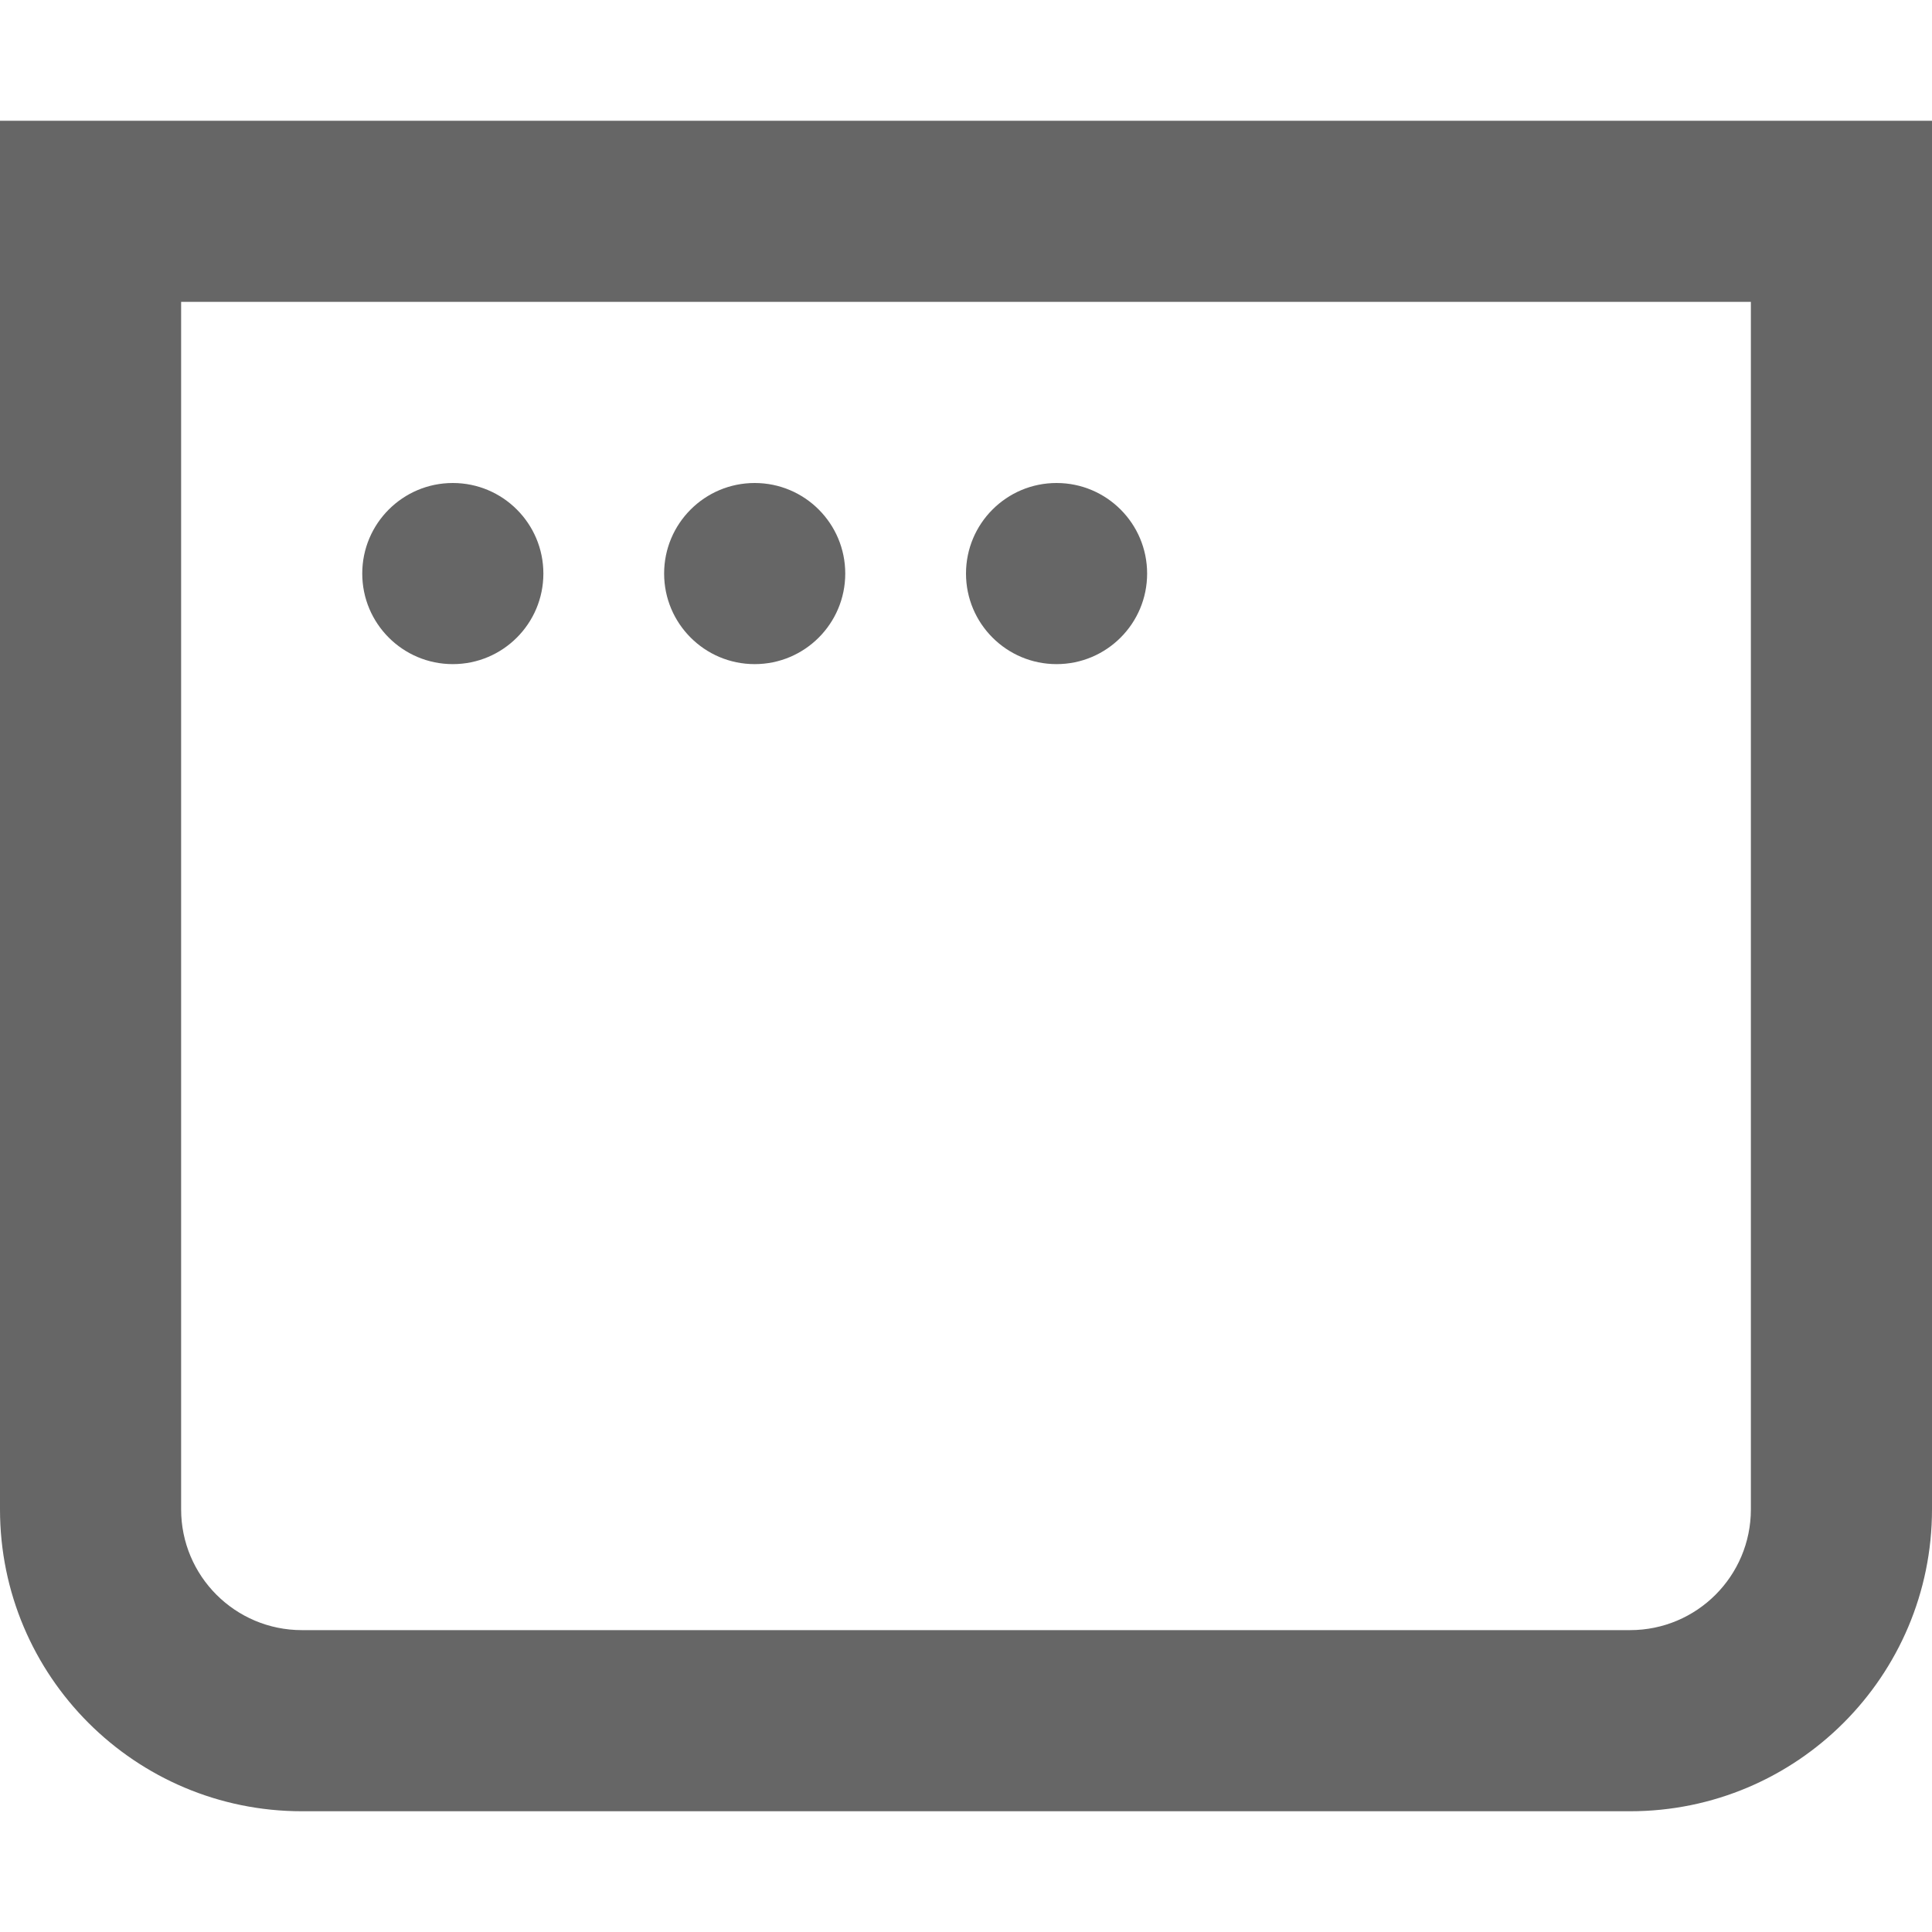
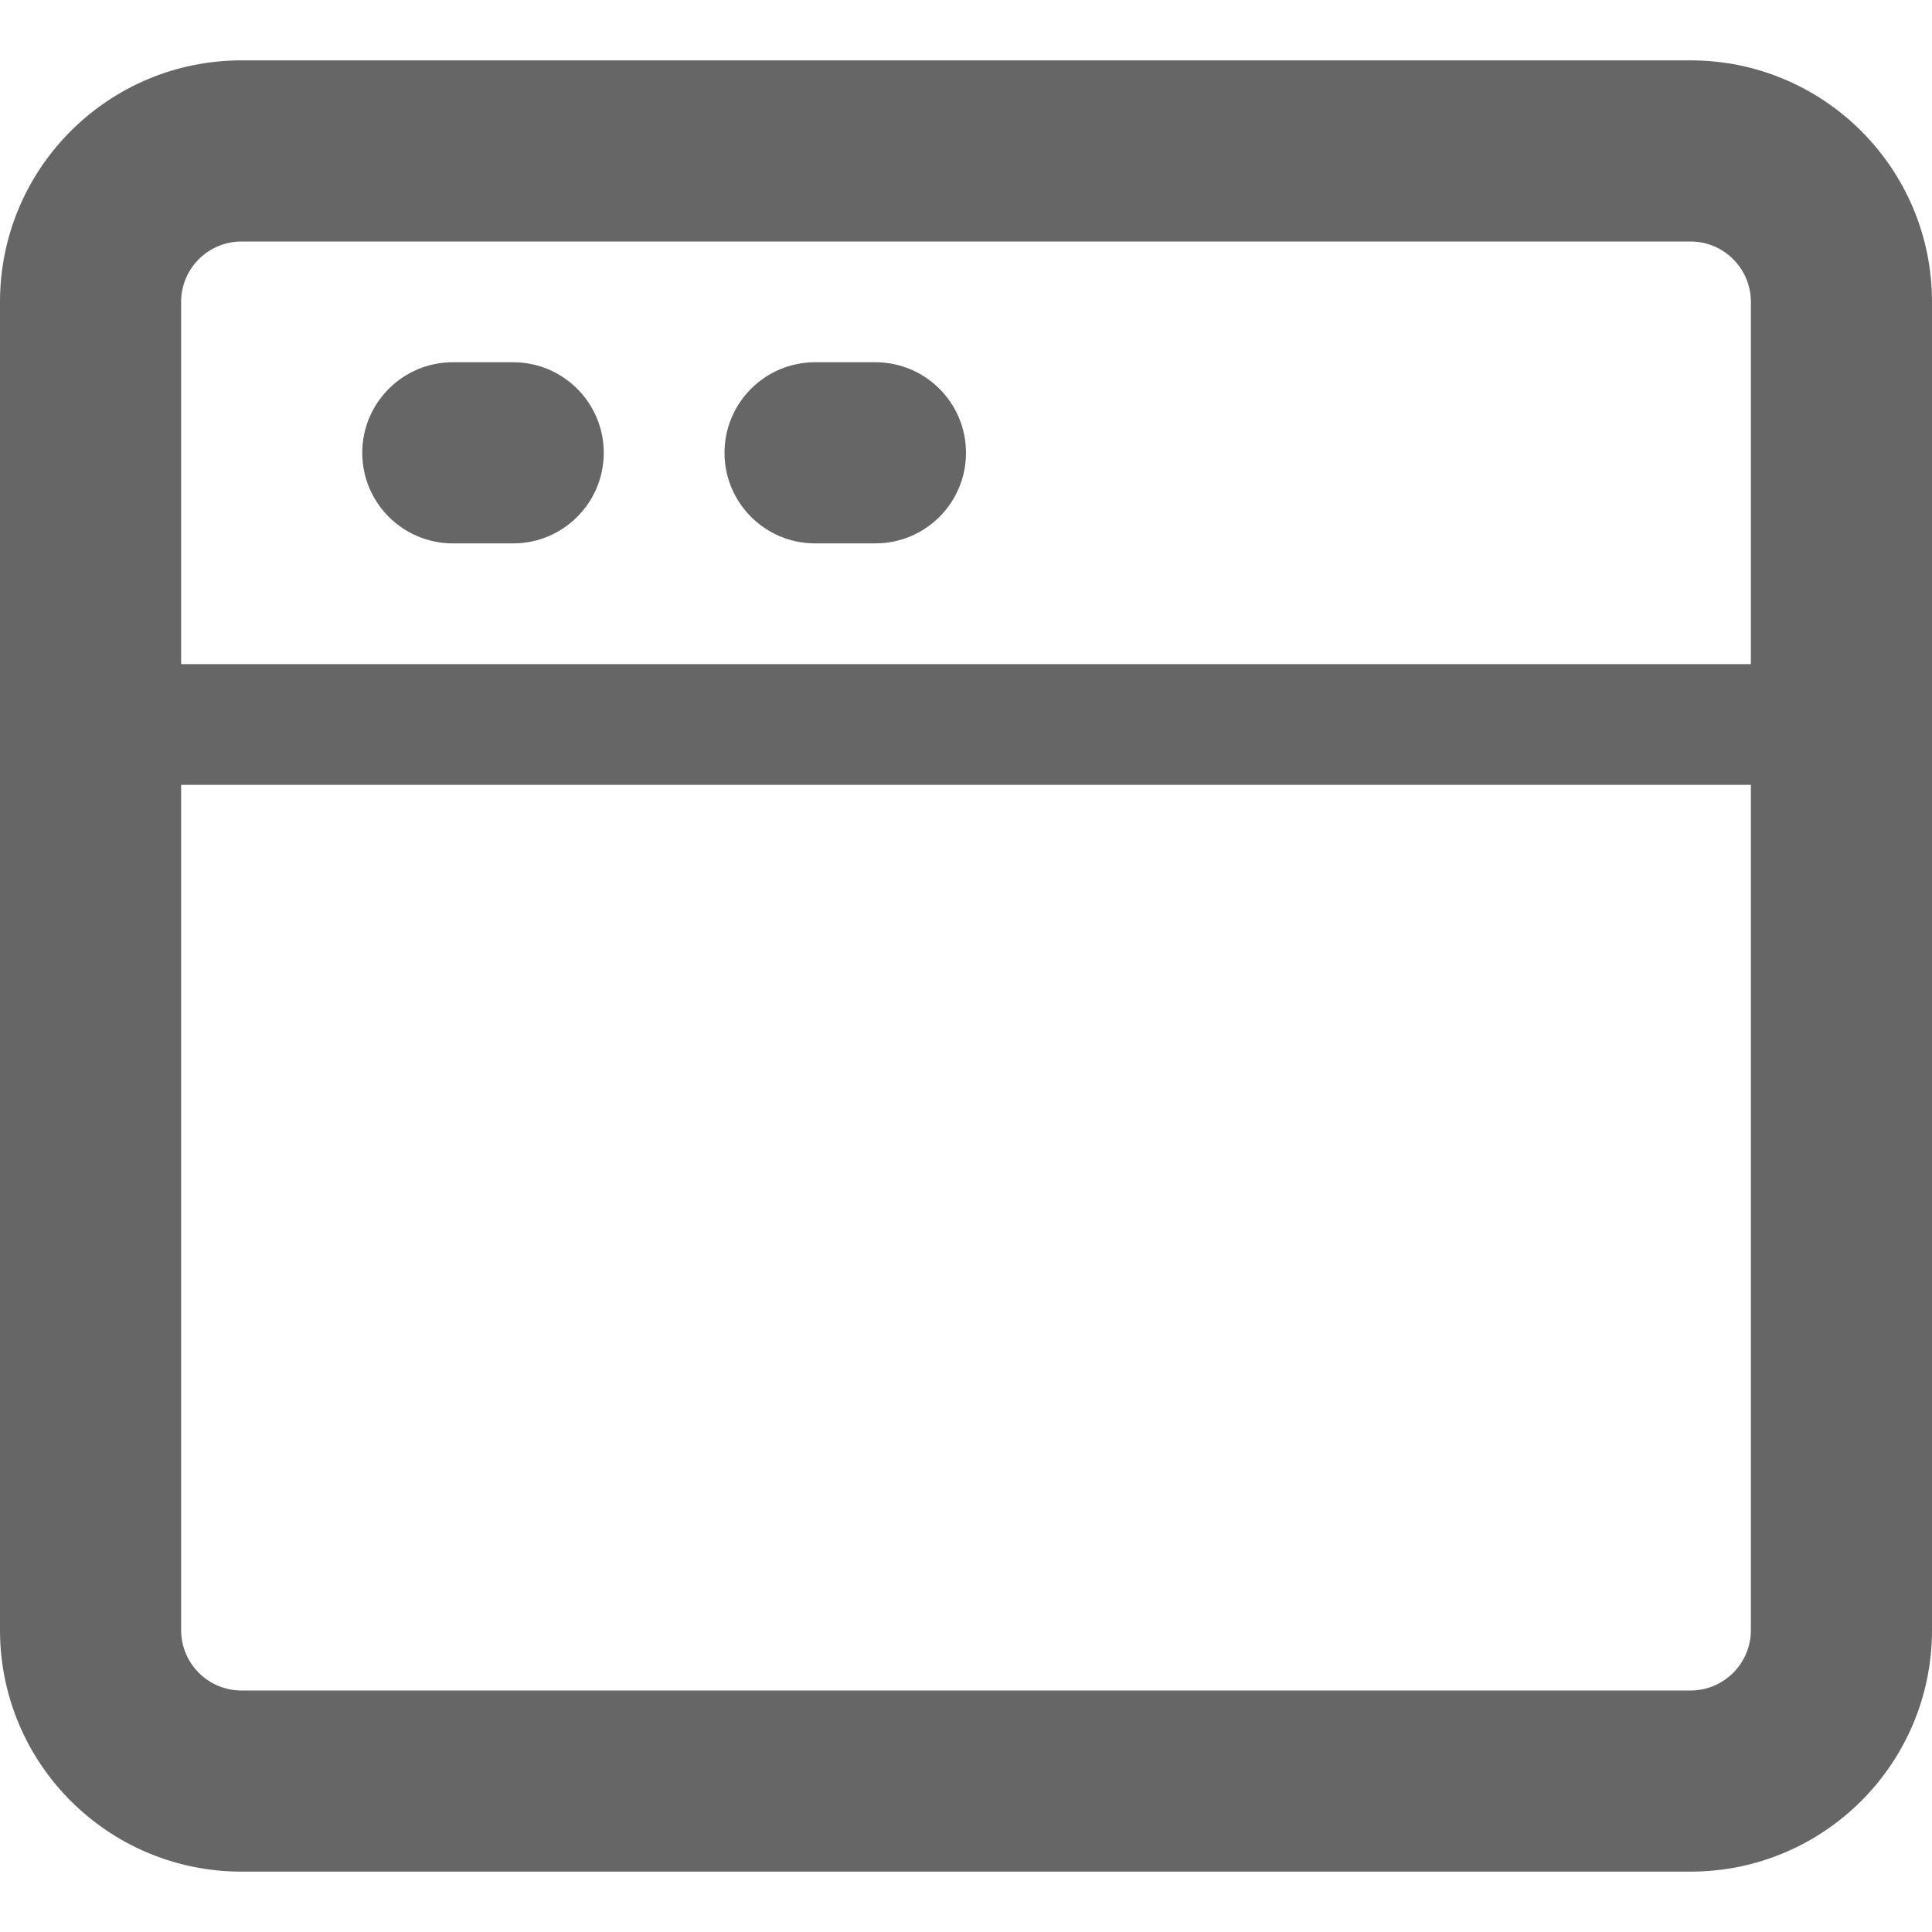
<svg xmlns="http://www.w3.org/2000/svg" fill="none" viewBox="0 0 16 16">
-   <path fill-rule="evenodd" clip-rule="evenodd" d="M1.5 2.5h13v10a1 1 0 0 1-1 1h-11a1 1 0 0 1-1-1zM0 1h16v11.5a2.5 2.5 0 0 1-2.5 2.5h-11A2.5 2.5 0 0 1 0 12.5zm3.75 4.5a.75.75 0 1 0 0-1.5.75.75 0 0 0 0 1.5M7 4.75a.75.75 0 1 1-1.5 0 .75.75 0 0 1 1.5 0m1.75.75a.75.75 0 1 0 0-1.5.75.75 0 0 0 0 1.5" fill="#666" />
+   <path fill-rule="evenodd" clip-rule="evenodd" d="M14.5 13.5V6.5H1.5V13.5C1.5 13.776 1.724 14 2 14H14C14.276 14 14.5 13.776 14.5 13.5ZM1.5 5.5V2.5C1.5 2.224 1.724 2 2 2H14C14.276 2 14.5 2.224 14.5 2.5V5.5H1.5ZM0 2.5C0 1.395 0.895 0.5 2 0.5H14C15.105 0.5 16 1.395 16 2.5V13.5C16 14.605 15.105 15.5 14 15.5H2C0.895 15.5 0 14.605 0 13.5V2.5ZM3 3.75C3 3.336 3.336 3 3.75 3H4.25C4.664 3 5 3.336 5 3.75C5 4.164 4.664 4.5 4.25 4.5H3.75C3.336 4.5 3 4.164 3 3.75ZM6.75 3C6.336 3 6 3.336 6 3.75C6 4.164 6.336 4.5 6.75 4.5H7.25C7.664 4.5 8 4.164 8 3.75C8 3.336 7.664 3 7.25 3H6.75Z" fill="#666" />
</svg>
